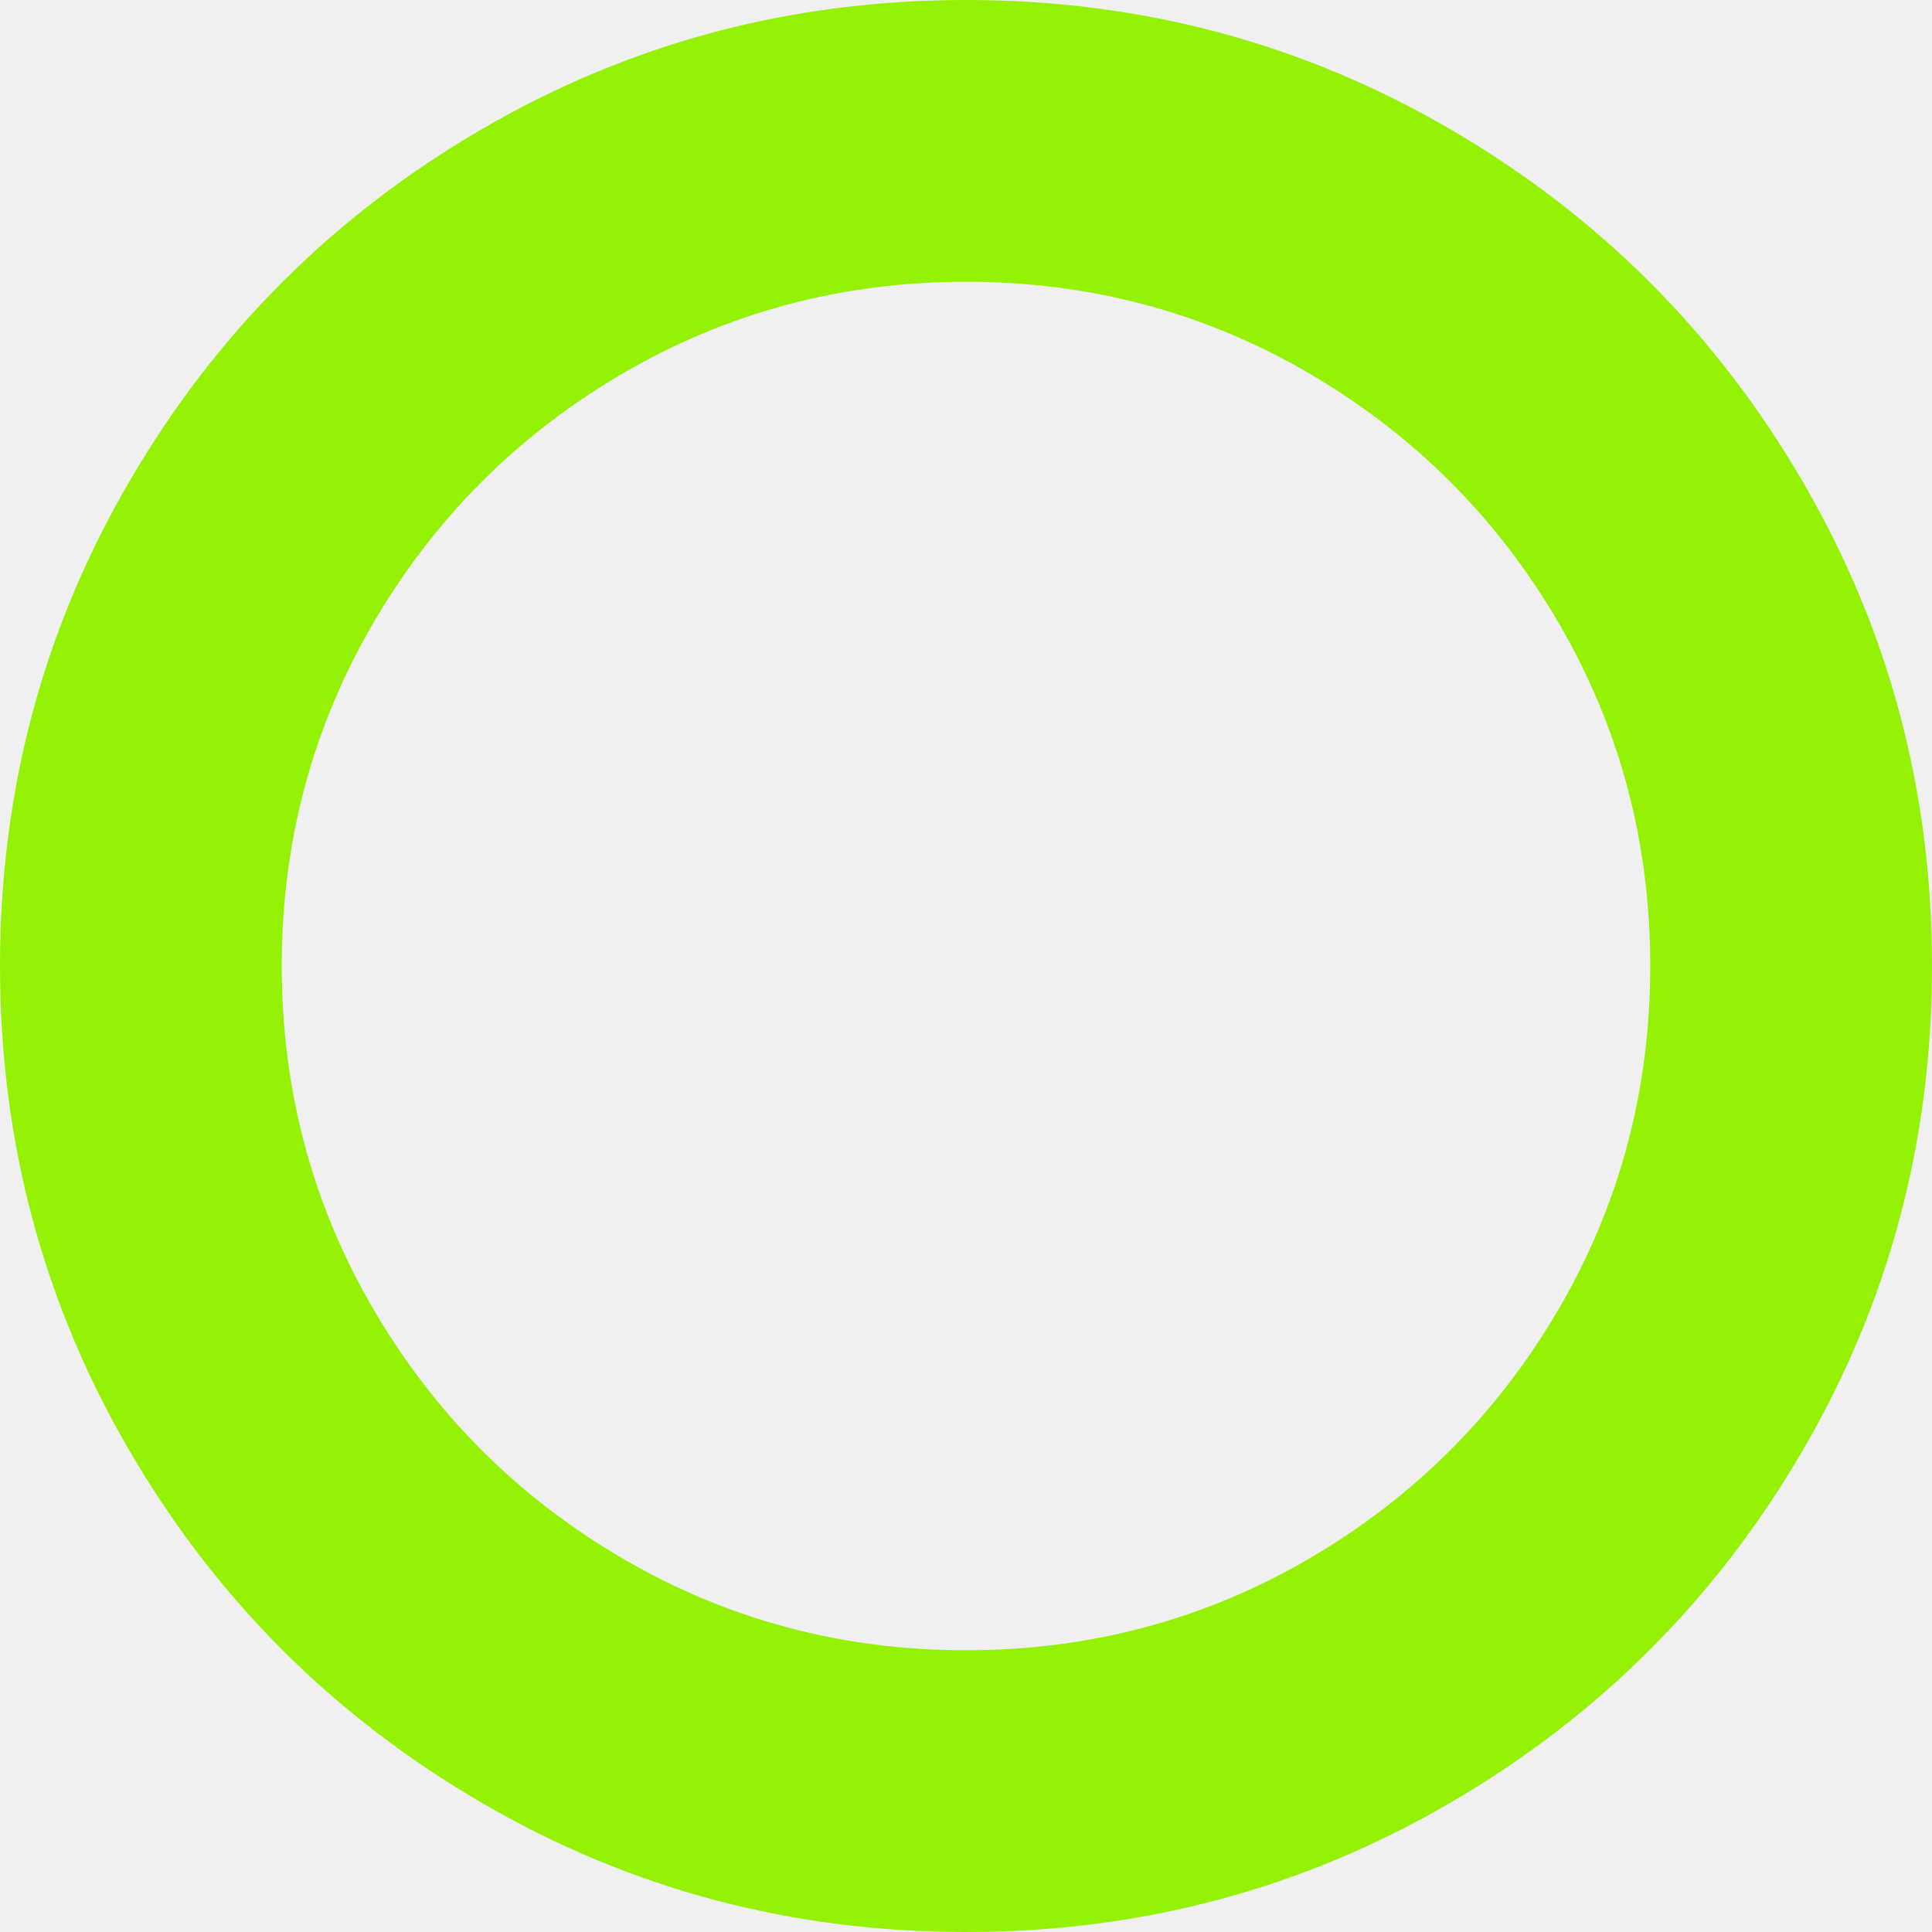
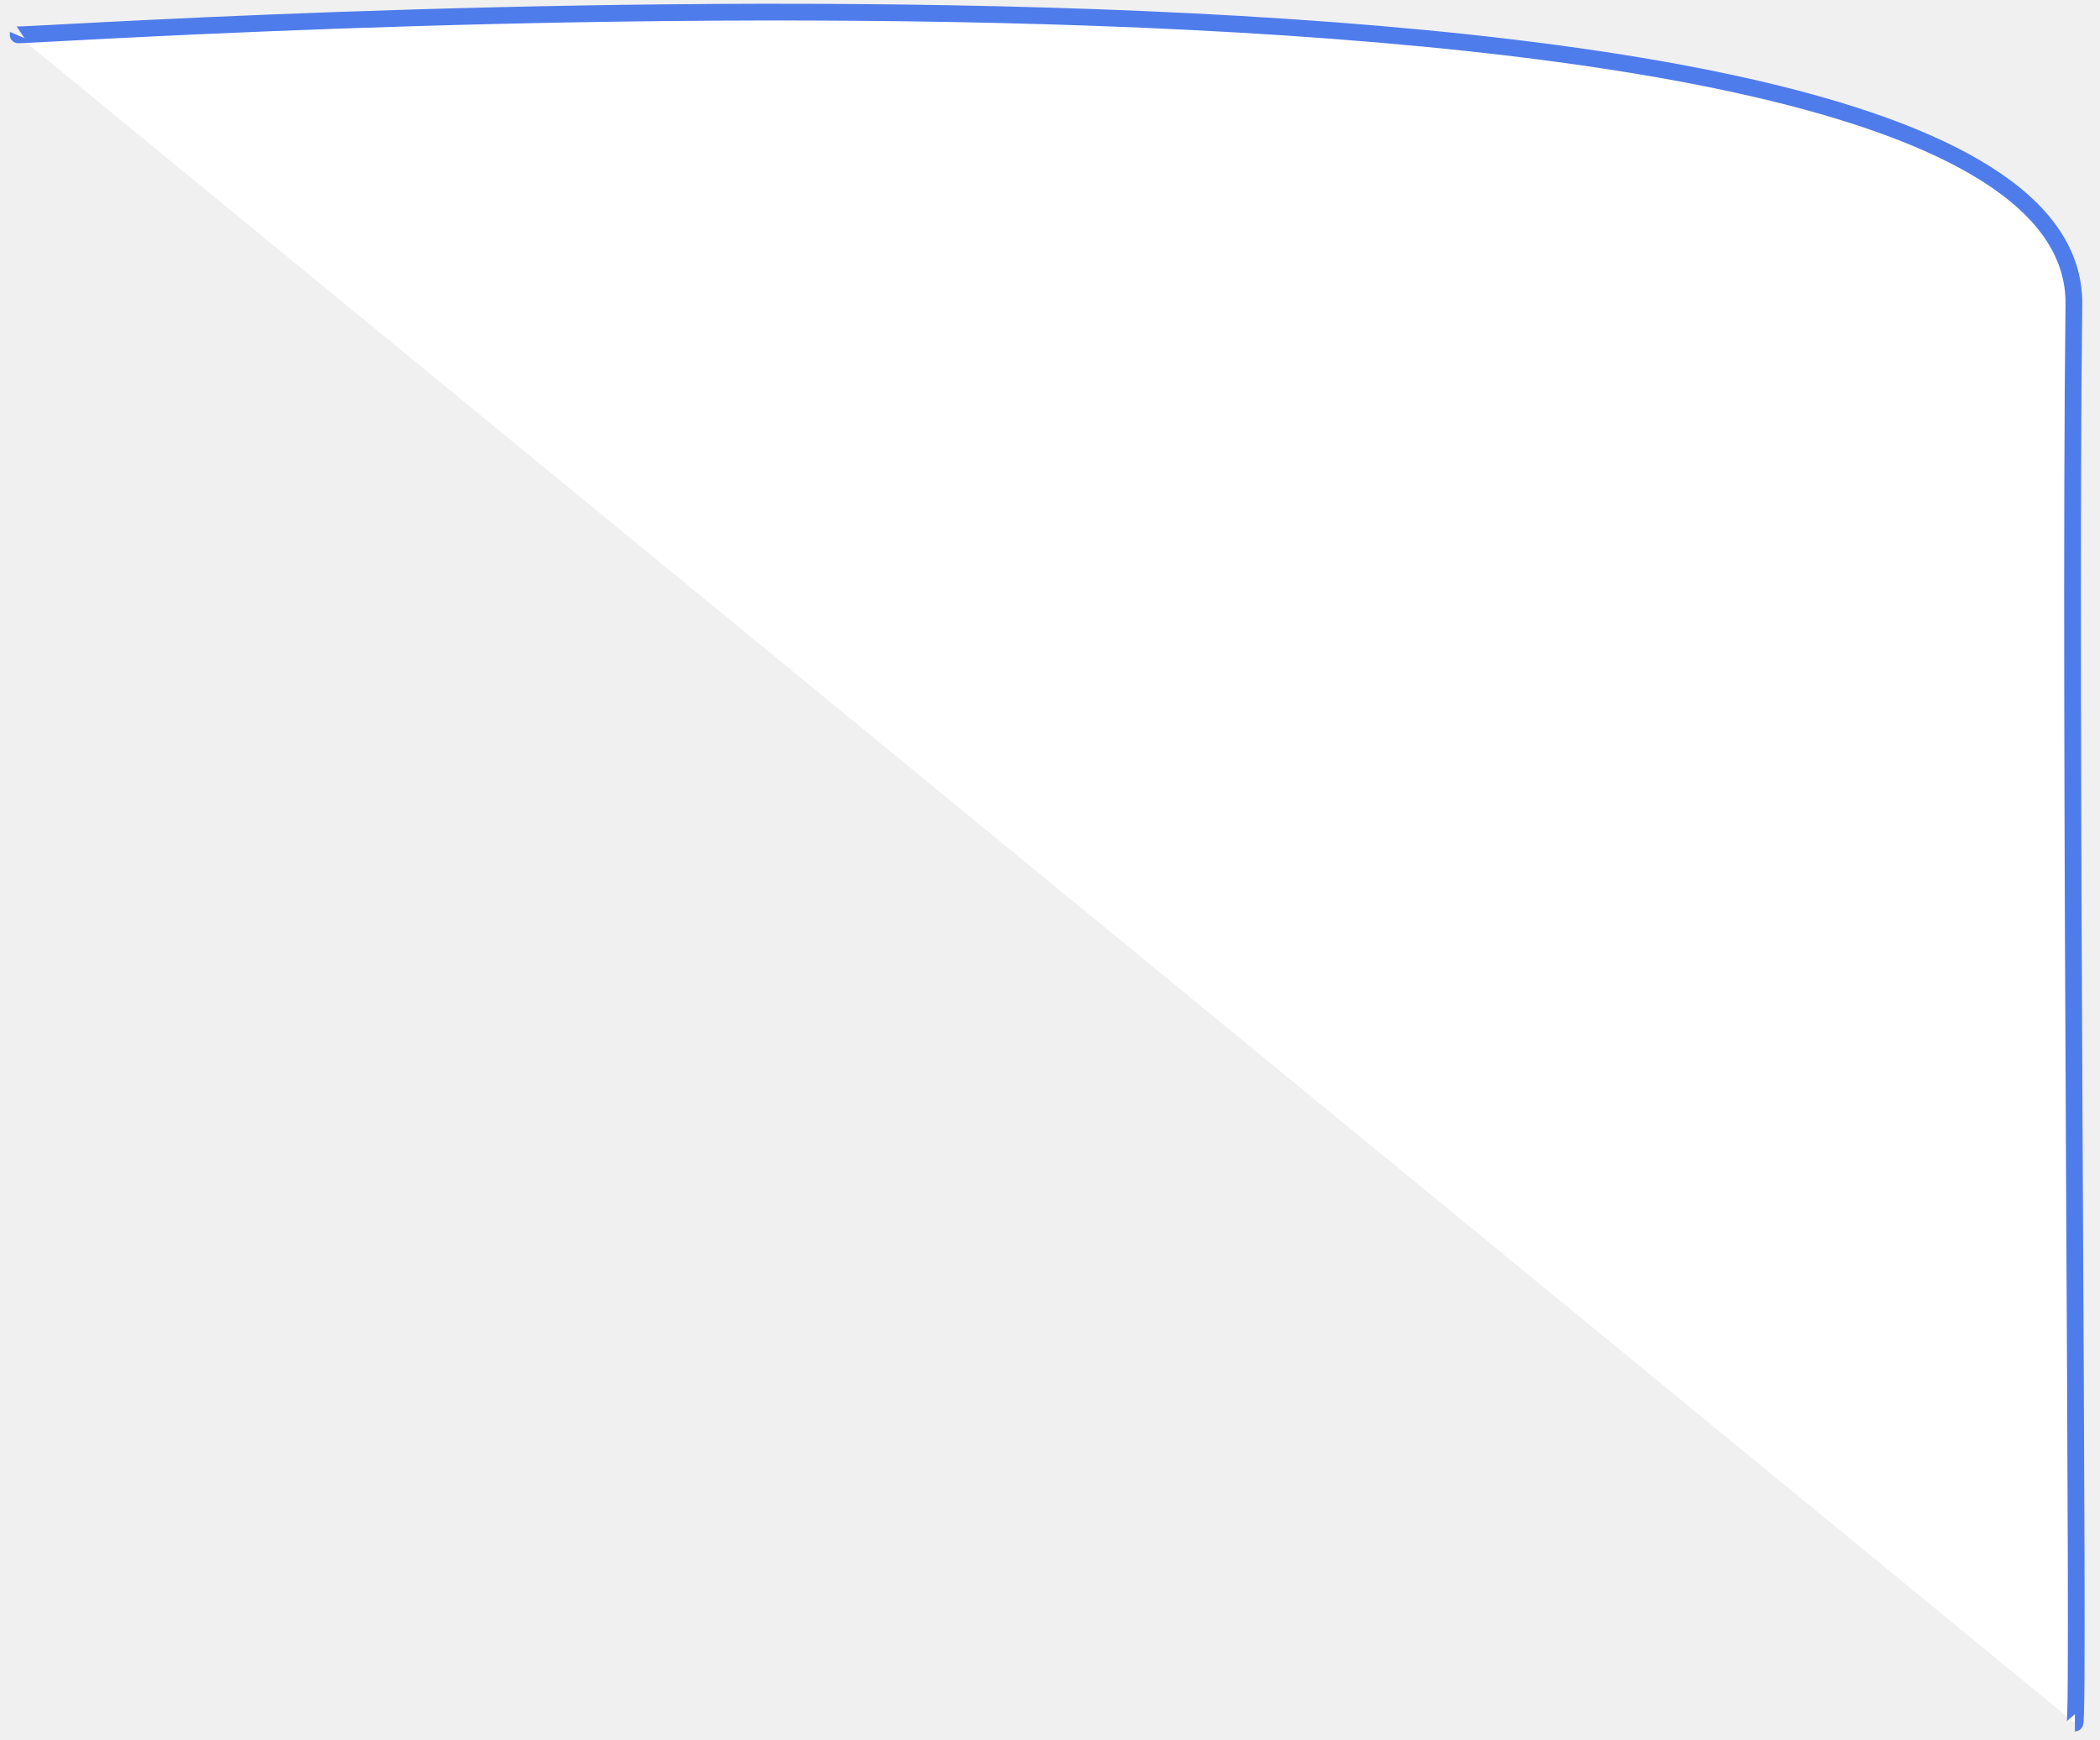
- <svg xmlns="http://www.w3.org/2000/svg" version="1.1" width="12px" height="12px">
-   <g transform="matrix(1 0 0 1 -1559 -234 )">
-     <path d="M 8.133 2.32  C 7.482 1.94  6.771 1.75  6 1.75  C 5.229 1.75  4.518 1.94  3.867 2.32  C 3.216 2.701  2.701 3.216  2.32 3.867  C 1.94 4.518  1.75 5.229  1.75 6  C 1.75 6.771  1.94 7.482  2.32 8.133  C 2.701 8.784  3.216 9.299  3.867 9.68  C 4.518 10.06  5.229 10.25  6 10.25  C 6.771 10.25  7.482 10.06  8.133 9.68  C 8.784 9.299  9.299 8.784  9.68 8.133  C 10.06 7.482  10.25 6.771  10.25 6  C 10.25 5.229  10.06 4.518  9.68 3.867  C 9.299 3.216  8.784 2.701  8.133 2.32  Z M 11.195 2.988  C 11.732 3.908  12 4.911  12 6  C 12 7.089  11.732 8.092  11.195 9.012  C 10.659 9.931  9.931 10.659  9.012 11.195  C 8.092 11.732  7.089 12  6 12  C 4.911 12  3.908 11.732  2.988 11.195  C 2.069 10.659  1.341 9.931  0.805 9.012  C 0.268 8.092  0 7.089  0 6  C 0 4.911  0.268 3.908  0.805 2.988  C 1.341 2.069  2.069 1.341  2.988 0.805  C 3.908 0.268  4.911 0  6 0  C 7.089 0  8.092 0.268  9.012 0.805  C 9.931 1.341  10.659 2.069  11.195 2.988  Z " fill-rule="nonzero" fill="#95f204" stroke="none" transform="matrix(1 0 0 1 1559 234 )" />
+ <svg xmlns="http://www.w3.org/2000/svg" version="1.1" width="251px" height="208px">
+   <g transform="matrix(1 0 0 1 -1090 -651 )">
+     <path d="M 1 3.16  L 247 205  C 247.606 205  246.273 84.842  246.879 35.403  C 247.485 -14.036  0.818 3.59  1 3.16  Z " fill-rule="nonzero" fill="#ffffff" stroke="none" transform="matrix(1 0 0 1 1091 652 )" />
+     <path d="M 247 205  C 247.606 205  246.273 84.842  246.879 35.403  C 247.485 -14.036  0.818 3.59  1 3.16  " stroke-width="2" stroke="#4f7ceb" fill="none" transform="matrix(1 0 0 1 1091 652 )" />
  </g>
</svg>
